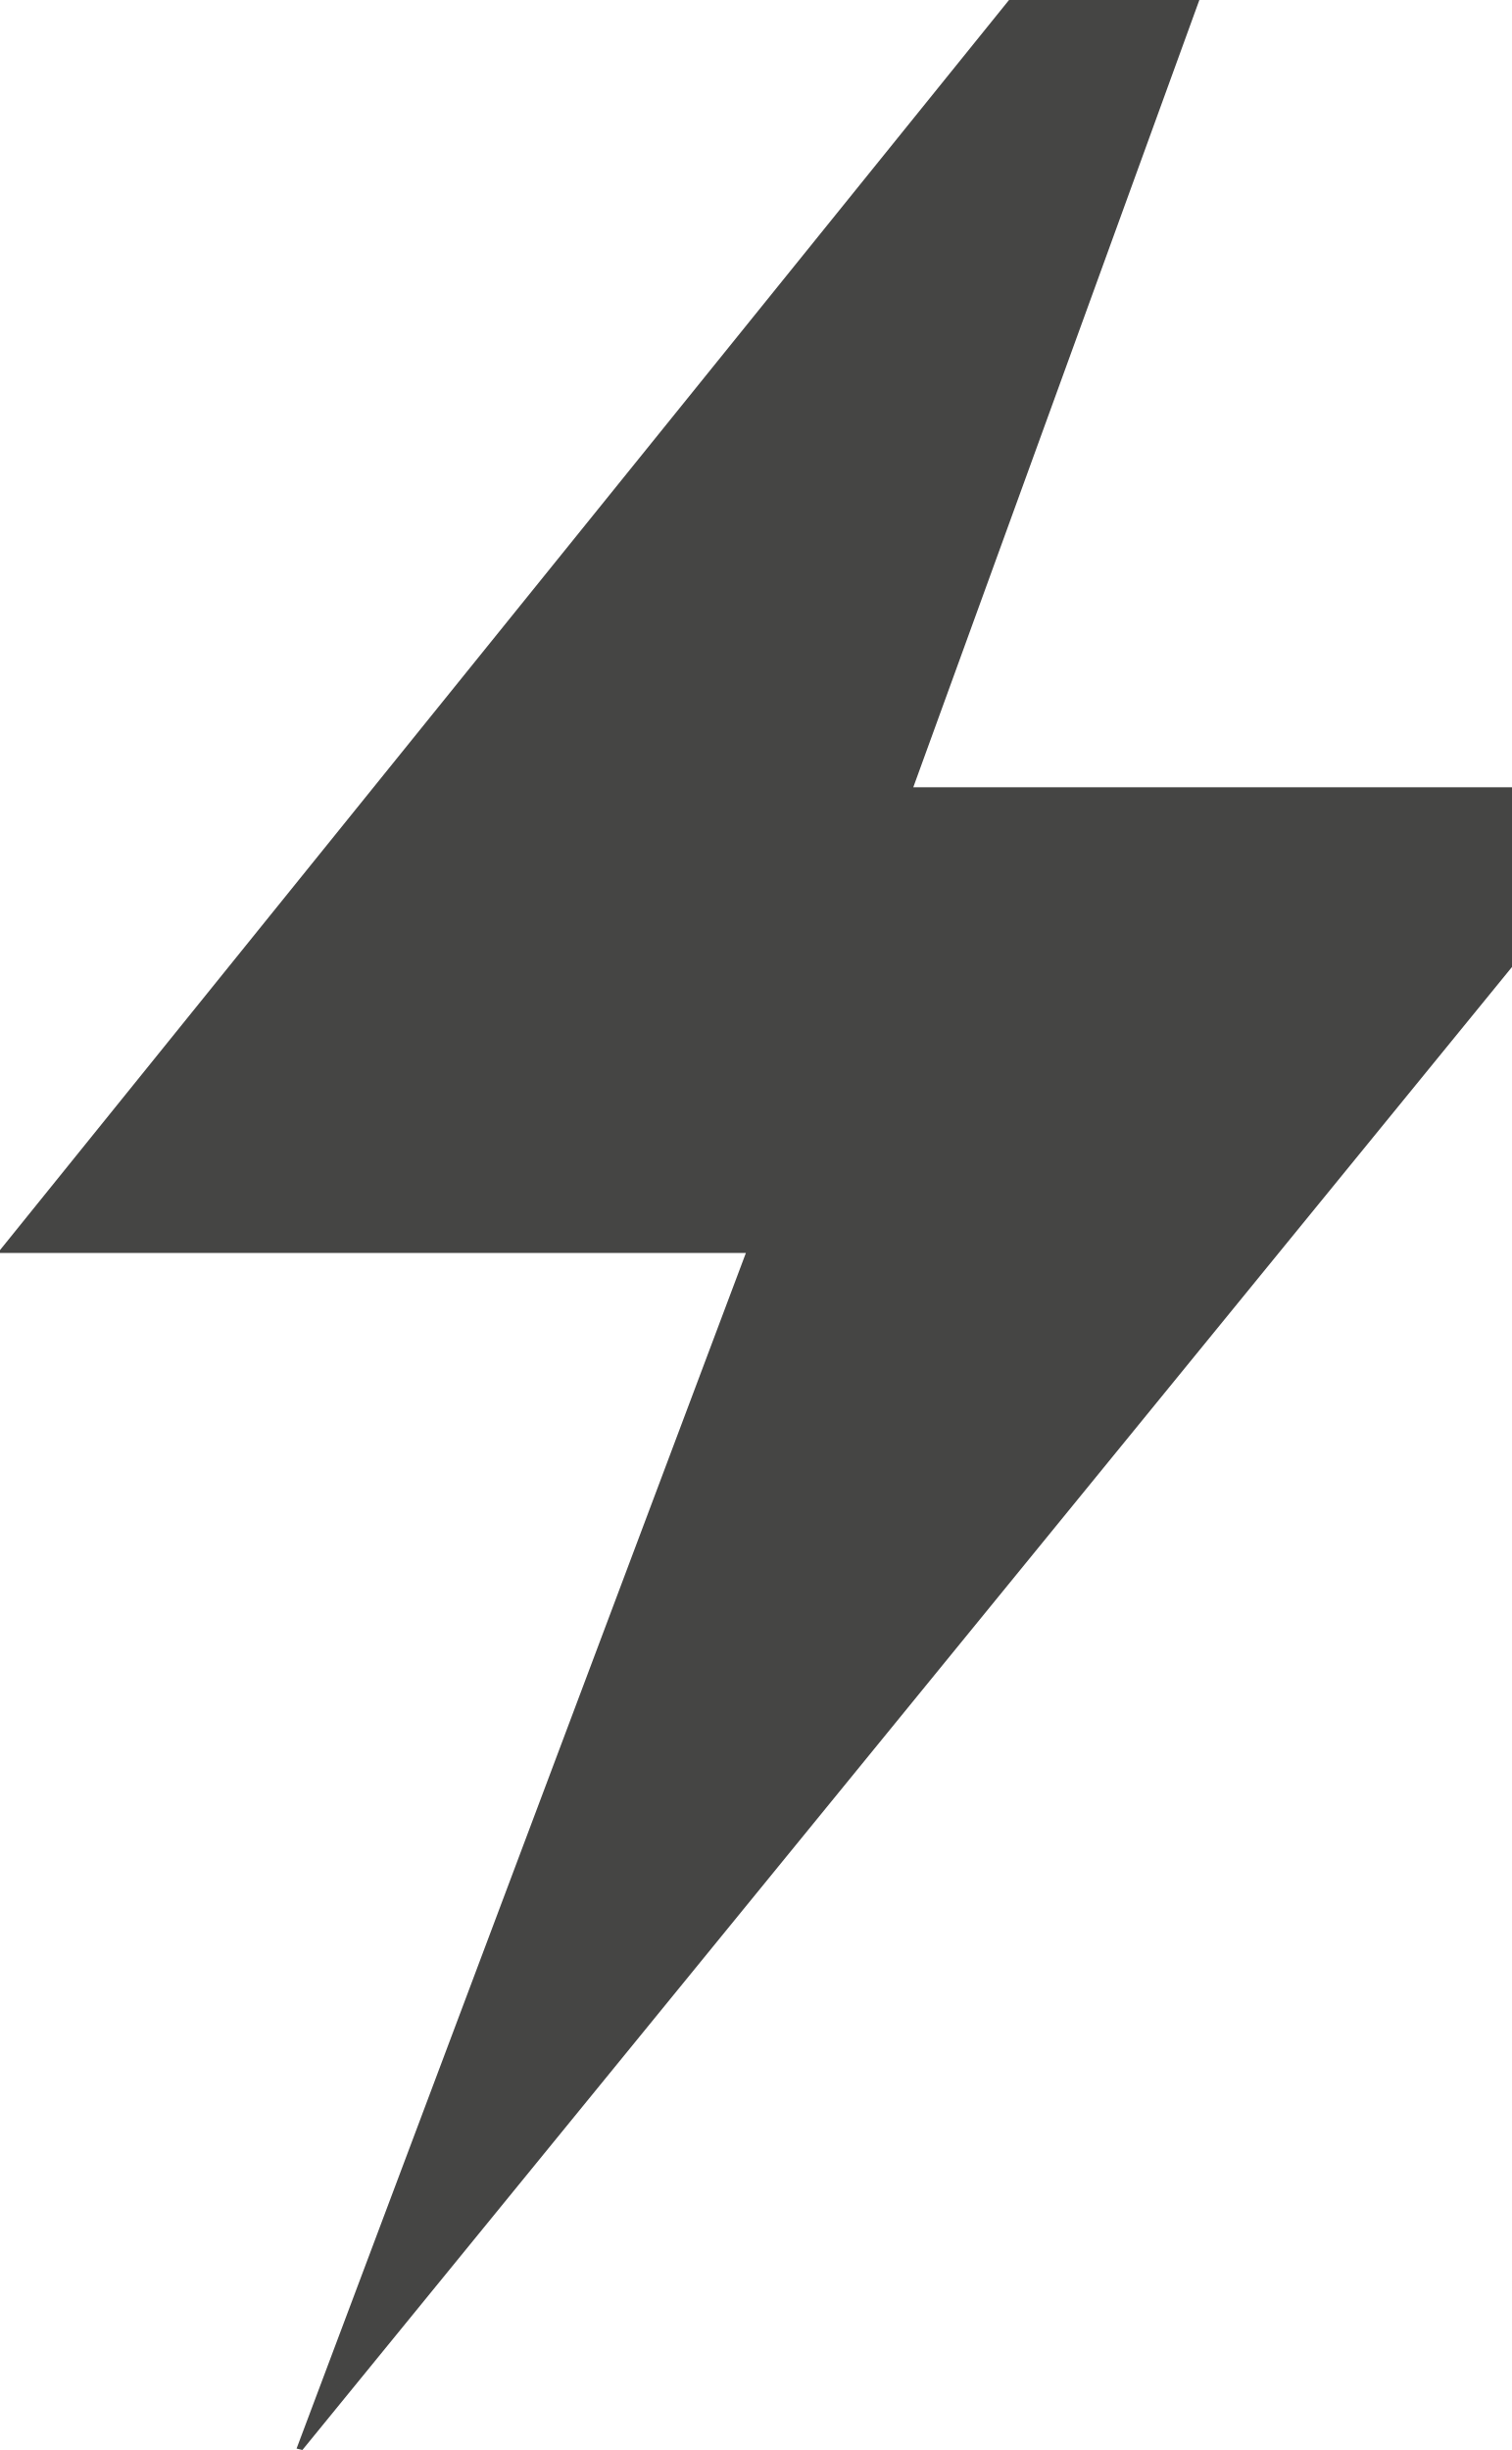
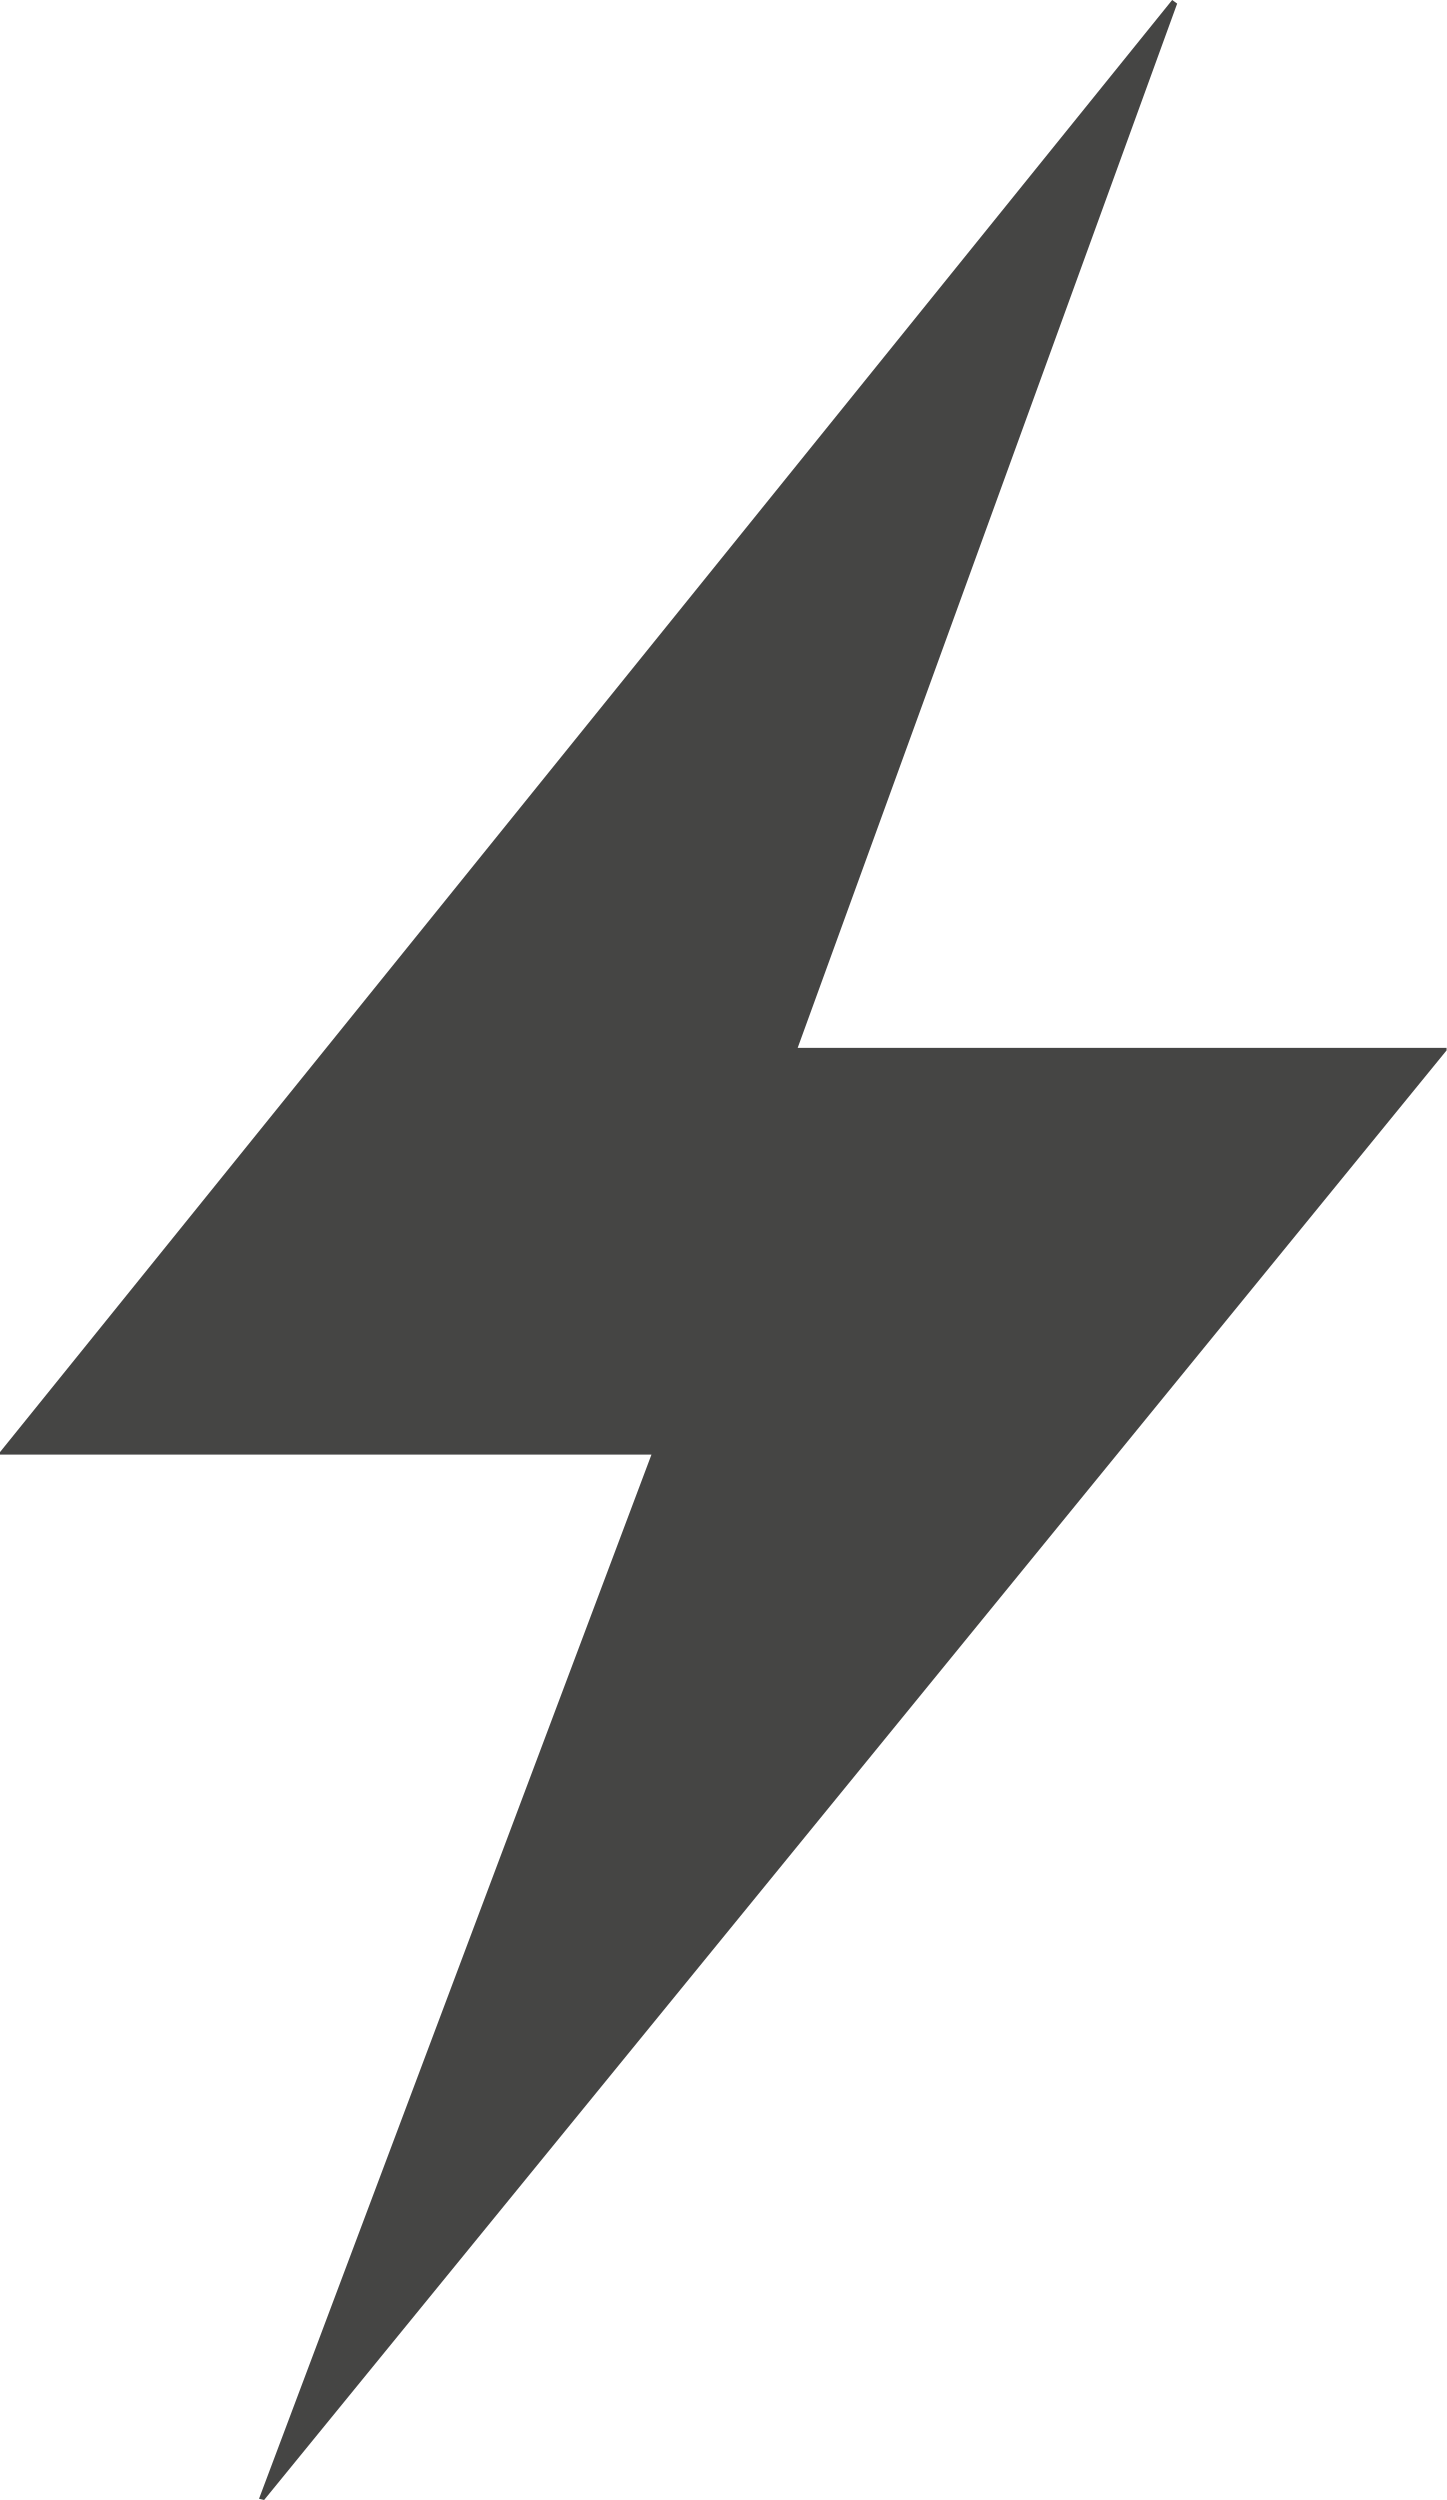
- <svg xmlns="http://www.w3.org/2000/svg" width="524" height="849" viewBox="0 0 524 849" fill="none">
-   <path d="M0 433.197L465.119 -143L467.098 -141.573L316.514 272.803H574V273.799L104.799 849L102.779 848.502L258.496 434.193H0V433.197Z" fill="#454544" />
+ <svg xmlns="http://www.w3.org/2000/svg" width="574" height="992" viewBox="0 0 574 992" fill="none">
+   <path d="M0 576.197L465.119 0L467.098 1.427L316.514 415.803H574V416.799L104.799 992L102.779 991.502L258.496 577.193H0V576.197Z" fill="#454544" />
</svg>
